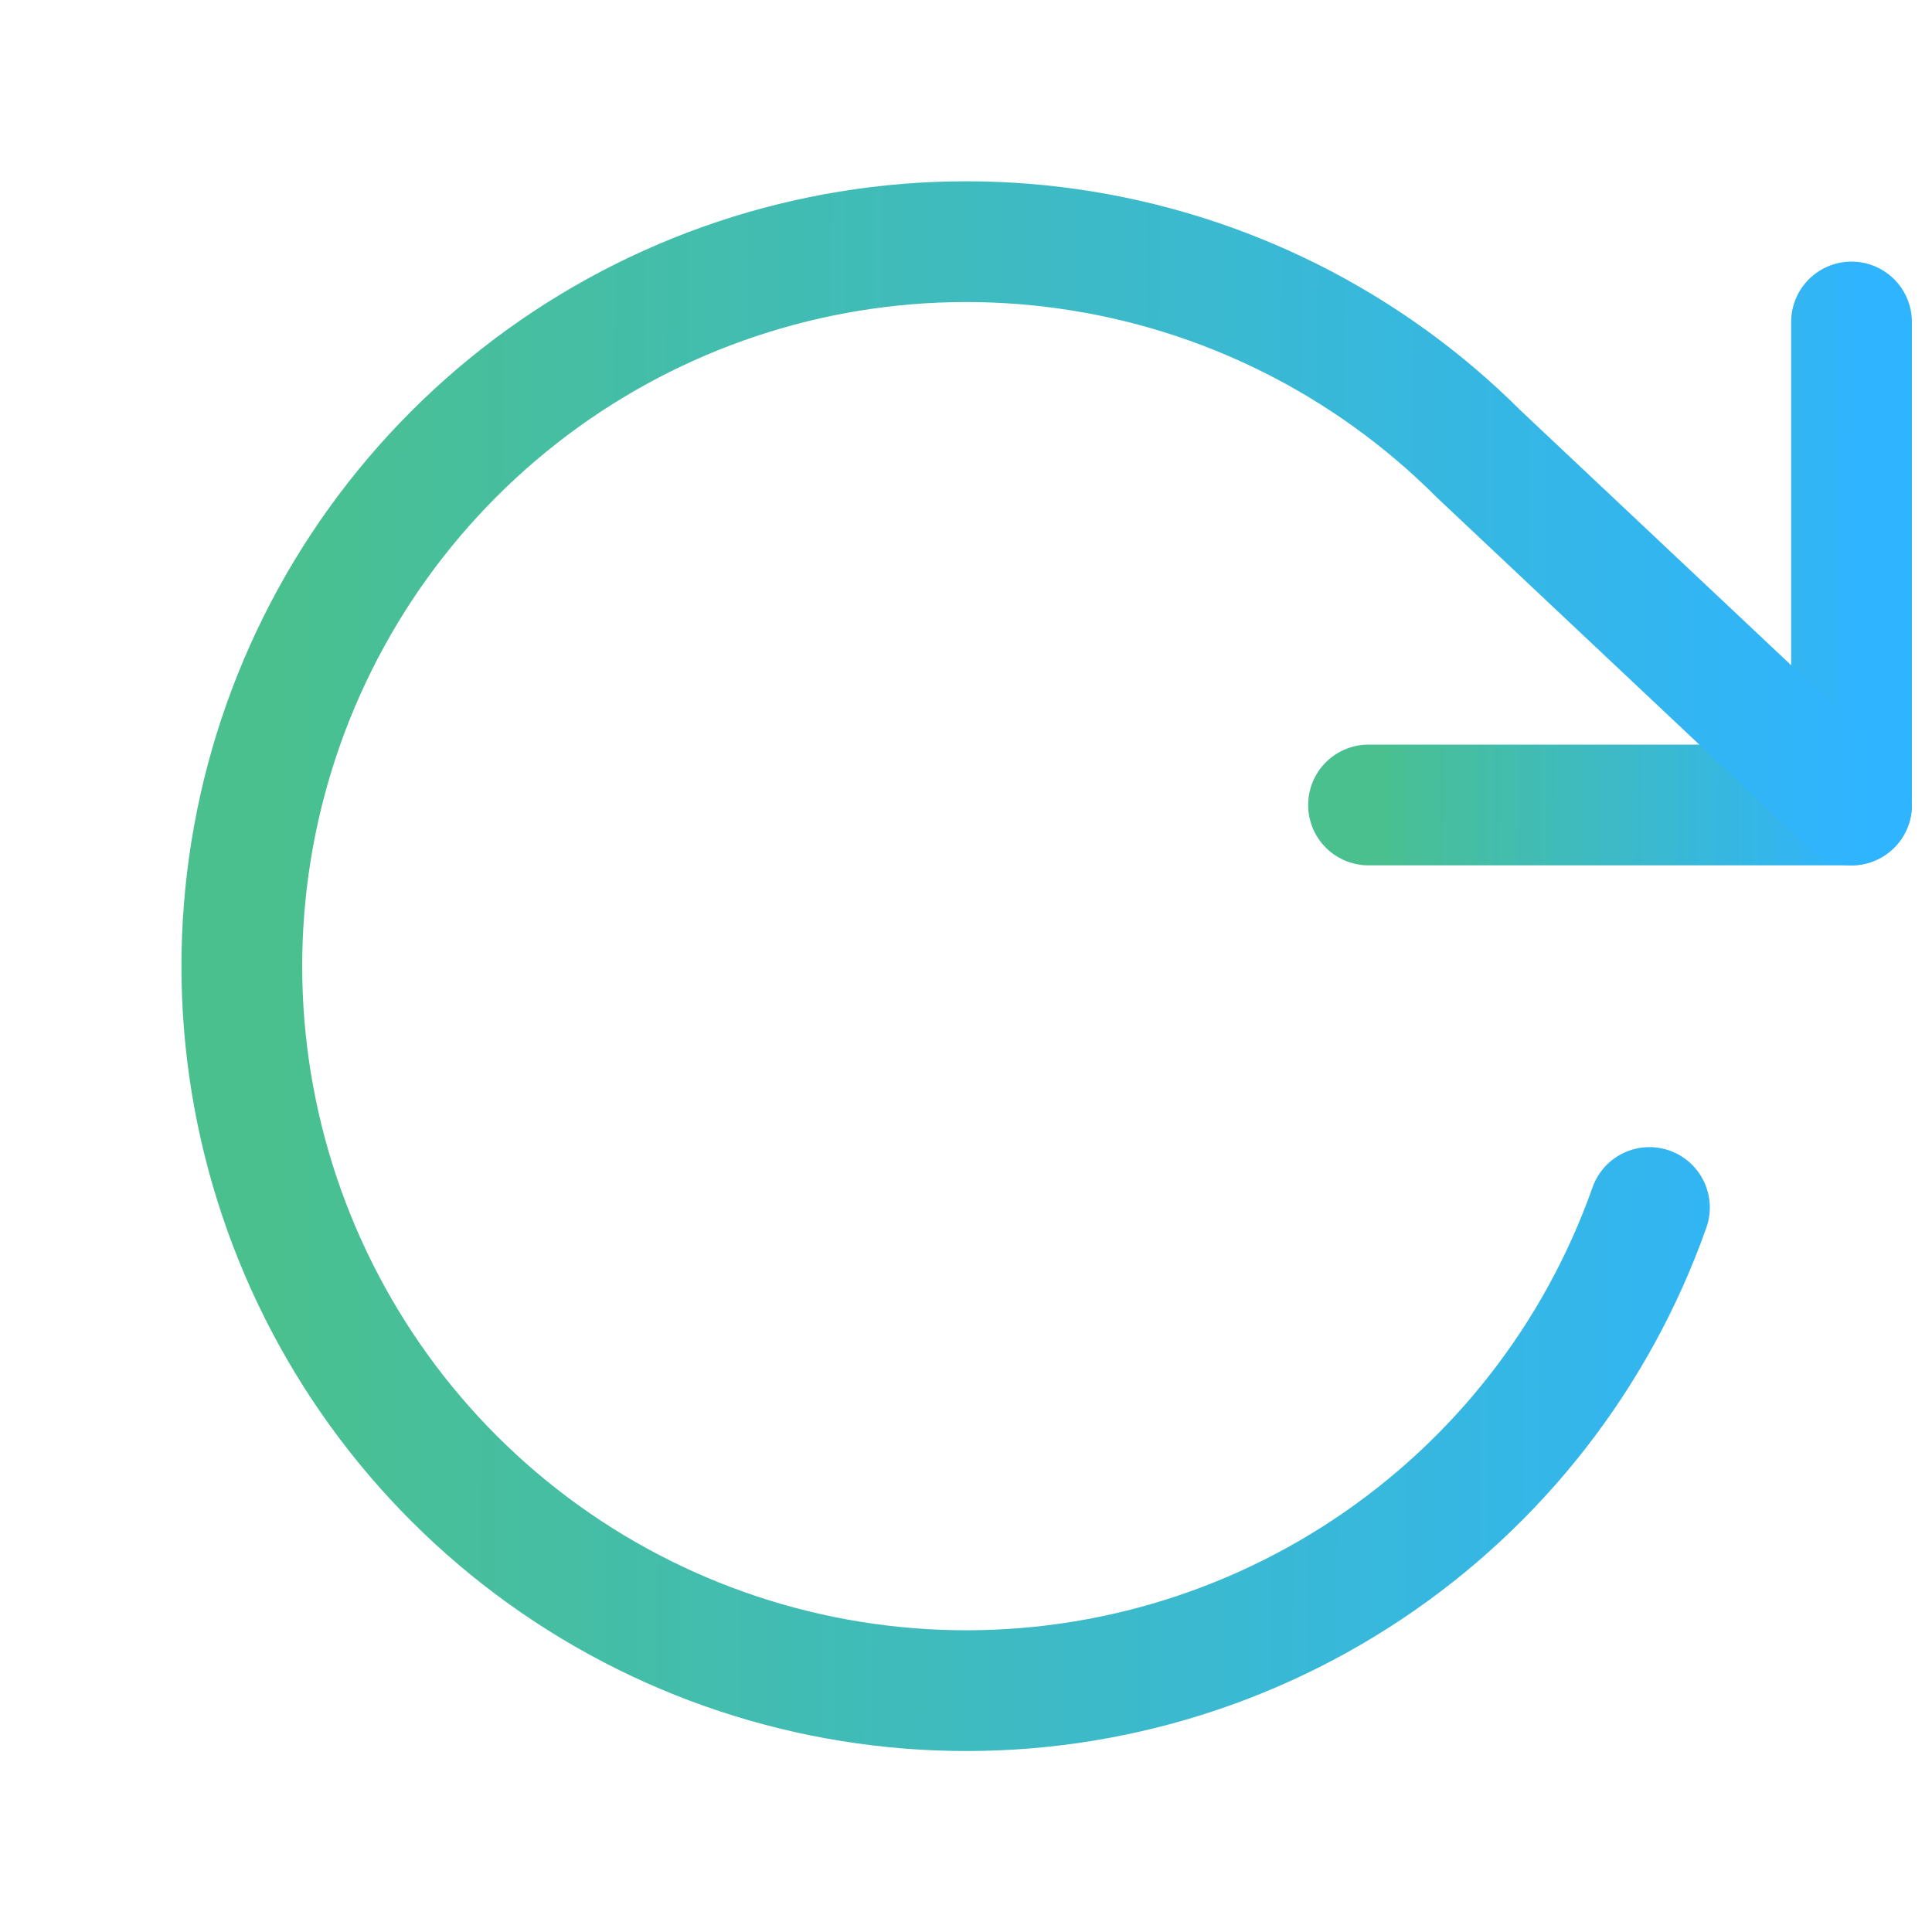
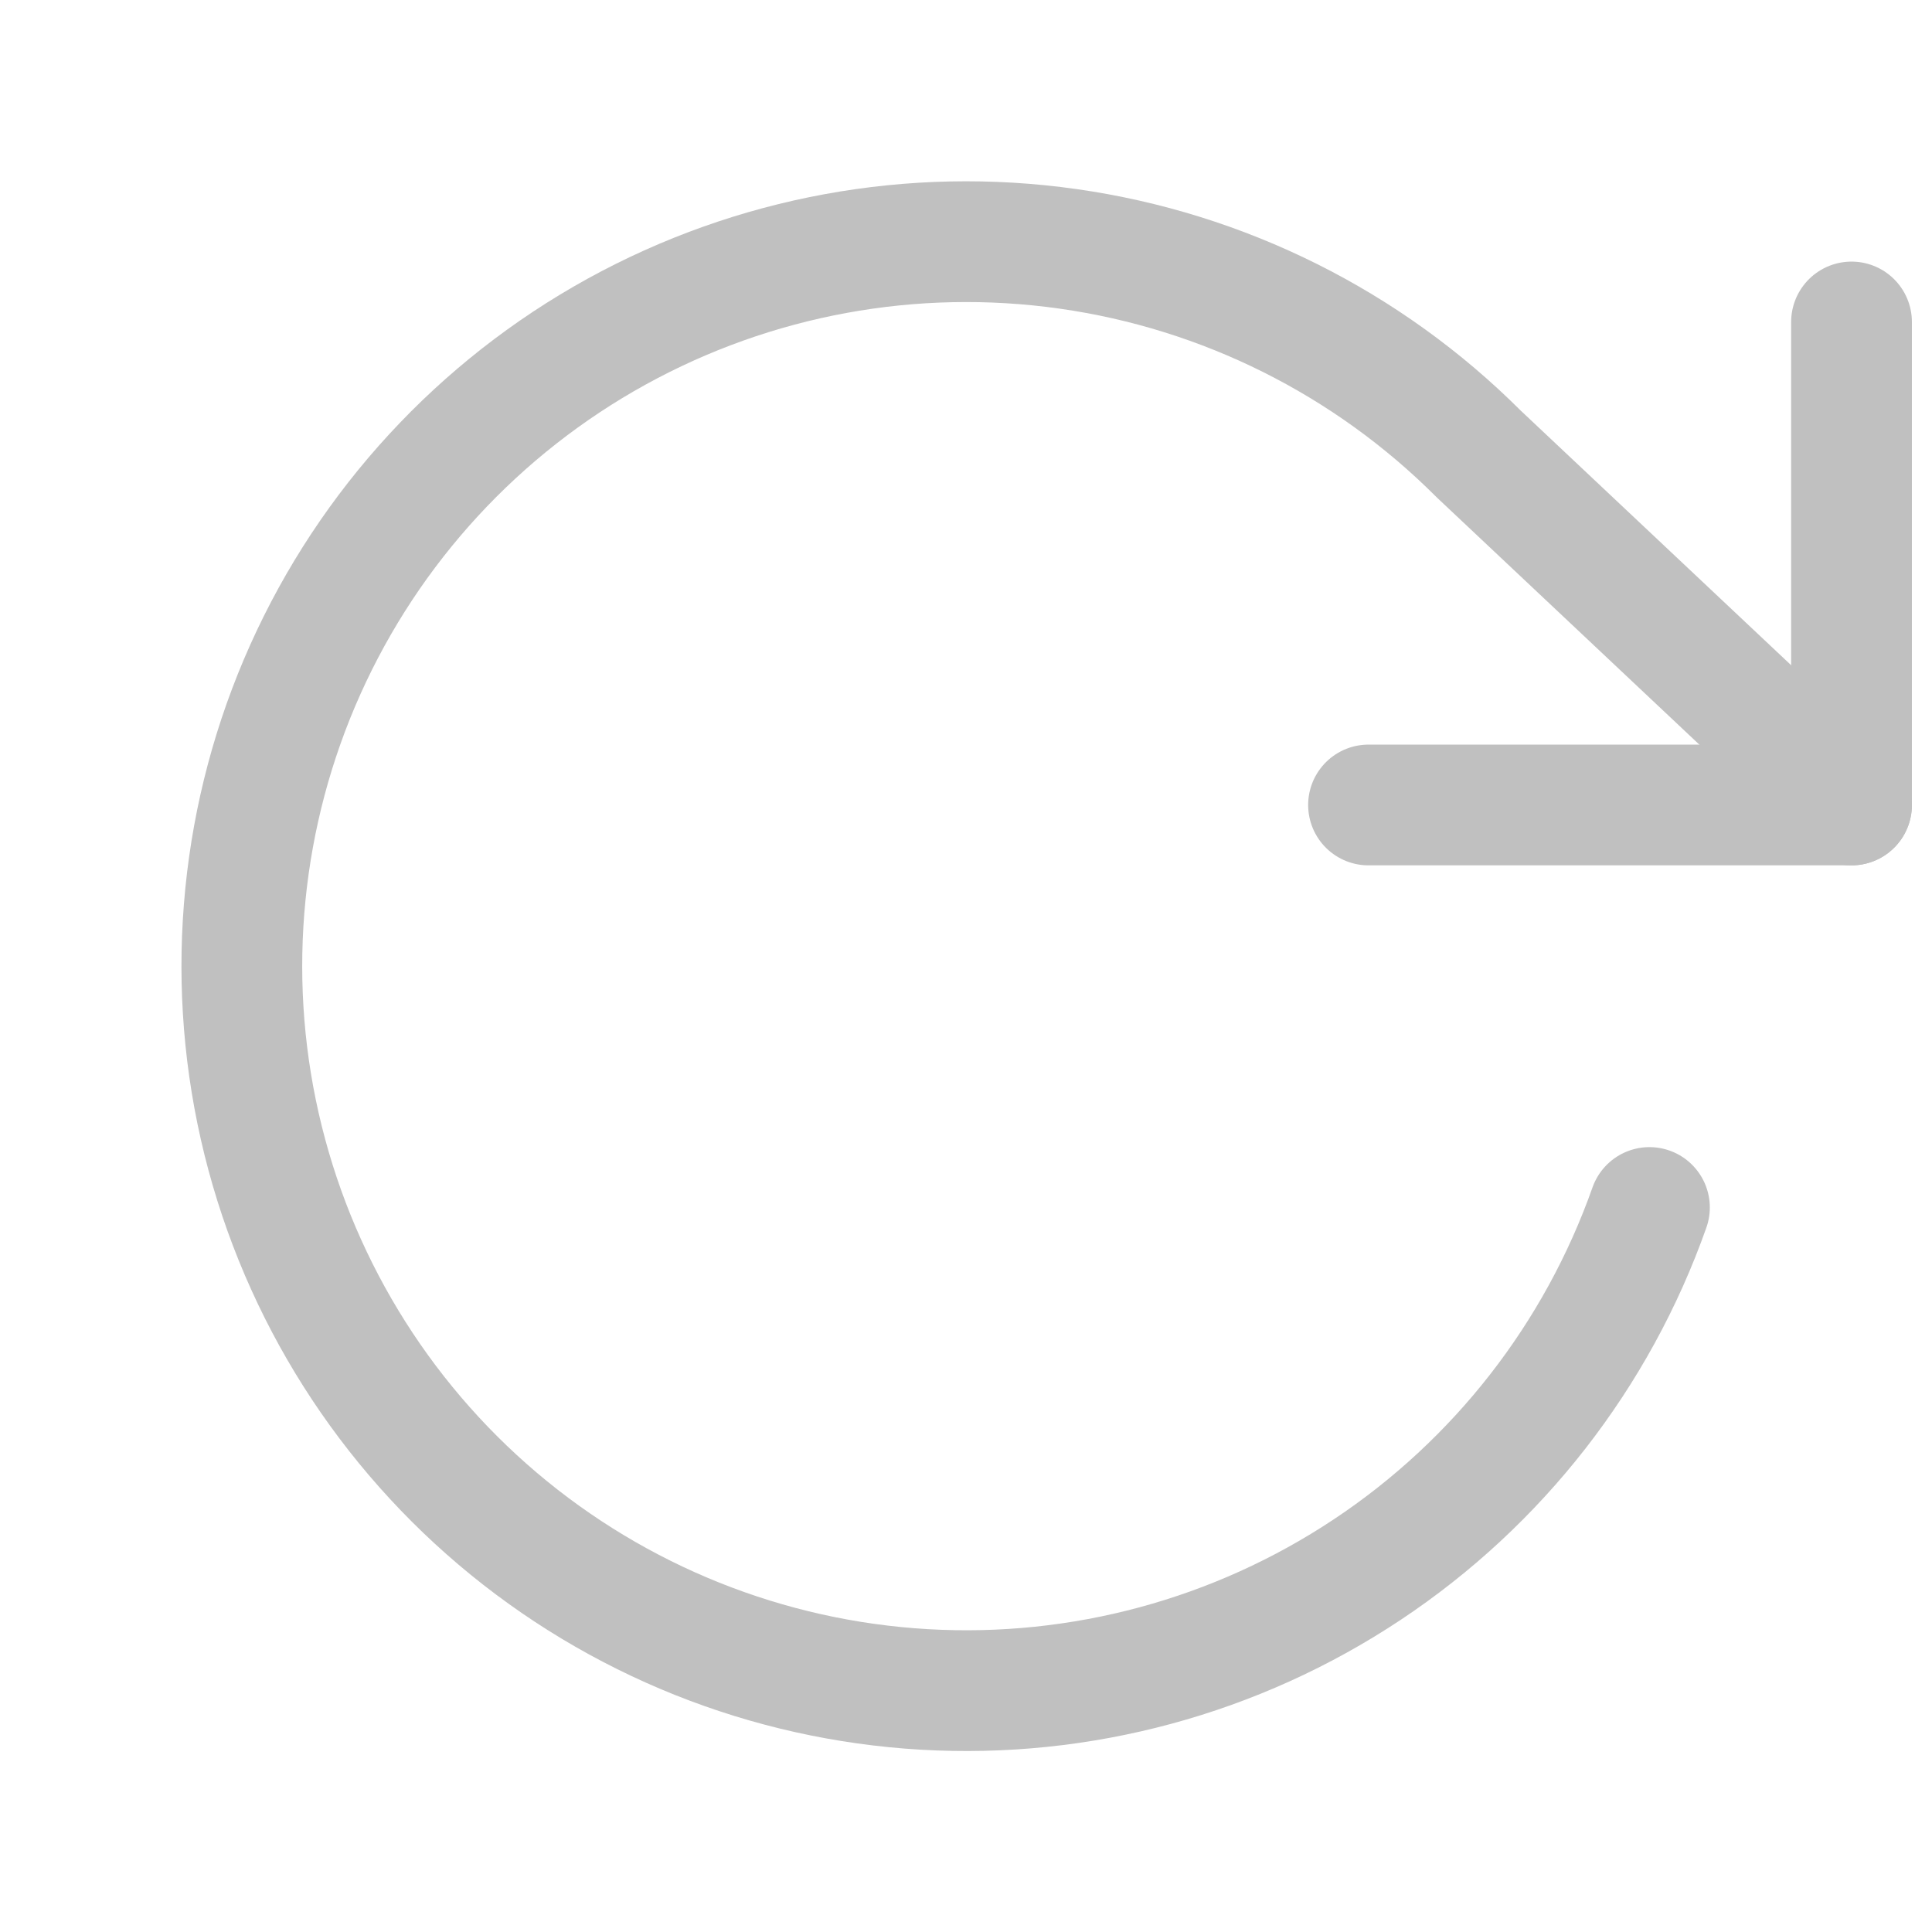
<svg xmlns="http://www.w3.org/2000/svg" width="32" height="32" viewBox="0 0 32 32" fill="none">
-   <path d="M30.667 5.333V13.333H22.667" stroke="url(#paint0_linear_80254_809)" stroke-width="2" stroke-linecap="round" stroke-linejoin="round" />
-   <path d="M27.32 20C26.453 22.453 24.813 24.558 22.645 25.998C20.478 27.438 17.902 28.134 15.305 27.982C12.707 27.83 10.229 26.838 8.245 25.156C6.26 23.473 4.877 21.191 4.302 18.653C3.727 16.116 3.993 13.46 5.058 11.087C6.124 8.713 7.933 6.75 10.211 5.494C12.49 4.238 15.115 3.756 17.691 4.122C20.267 4.487 22.654 5.68 24.493 7.52L30.667 13.333" stroke="url(#paint1_linear_80254_809)" stroke-width="2" stroke-linecap="round" stroke-linejoin="round" />
-   <defs>
-     <linearGradient id="paint0_linear_80254_809" x1="22.875" y1="4.101" x2="30.82" y2="4.15" gradientUnits="userSpaceOnUse">
-       <stop stop-color="#4AC08F" />
-       <stop offset="1" stop-color="#2FB4FF" />
-       <stop offset="1" stop-color="#2FB4FF" />
-     </linearGradient>
-     <linearGradient id="paint1_linear_80254_809" x1="4.7" y1="0.305" x2="31.176" y2="0.487" gradientUnits="userSpaceOnUse">
-       <stop stop-color="#4AC08F" />
-       <stop offset="1" stop-color="#2FB4FF" />
-       <stop offset="1" stop-color="#2FB4FF" />
-     </linearGradient>
-   </defs>
+   <path d="M30.667 5.333V13.333H22.667" stroke="#C0C0C0" stroke-width="2" stroke-linecap="round" stroke-linejoin="round" />
+   <path d="M27.32 20C26.453 22.453 24.813 24.558 22.645 25.998C20.478 27.438 17.902 28.134 15.305 27.982C12.707 27.83 10.229 26.838 8.245 25.156C6.26 23.473 4.877 21.191 4.302 18.653C3.727 16.116 3.993 13.46 5.058 11.087C6.124 8.713 7.933 6.75 10.211 5.494C12.49 4.238 15.115 3.756 17.691 4.122C20.267 4.487 22.654 5.68 24.493 7.52L30.667 13.333" stroke="#C0C0C0" stroke-width="2" stroke-linecap="round" stroke-linejoin="round" />
</svg>
